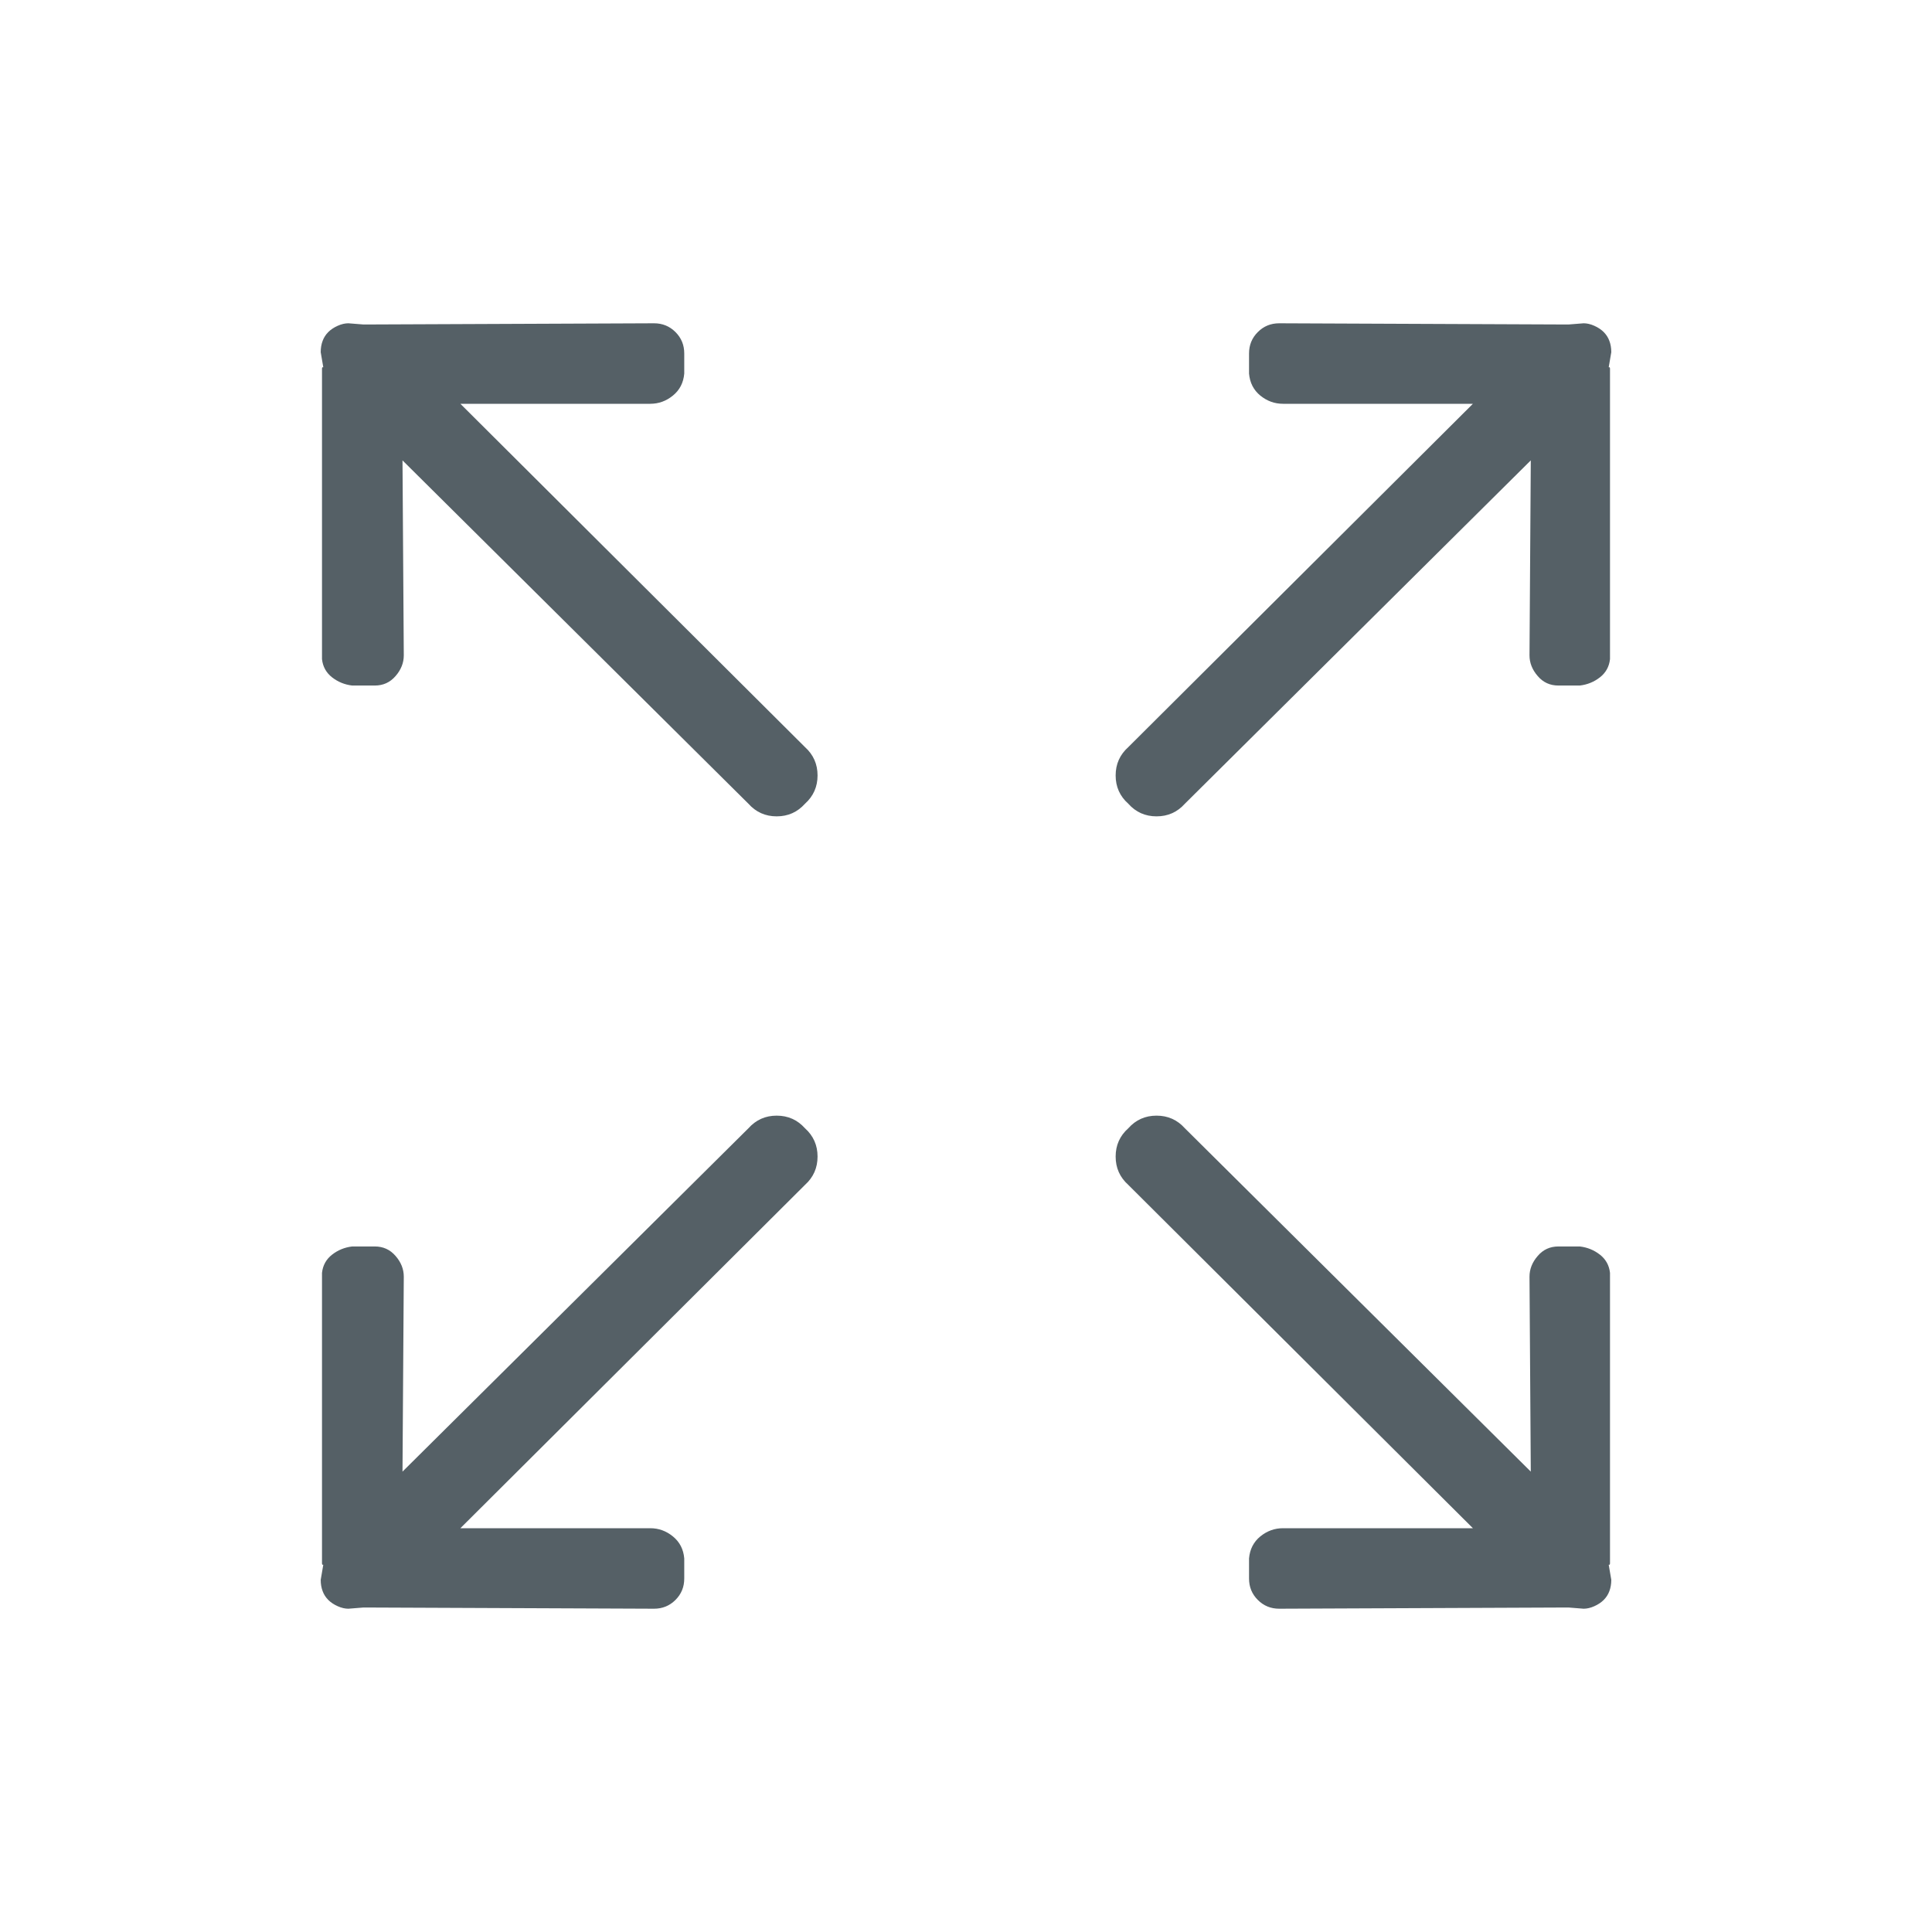
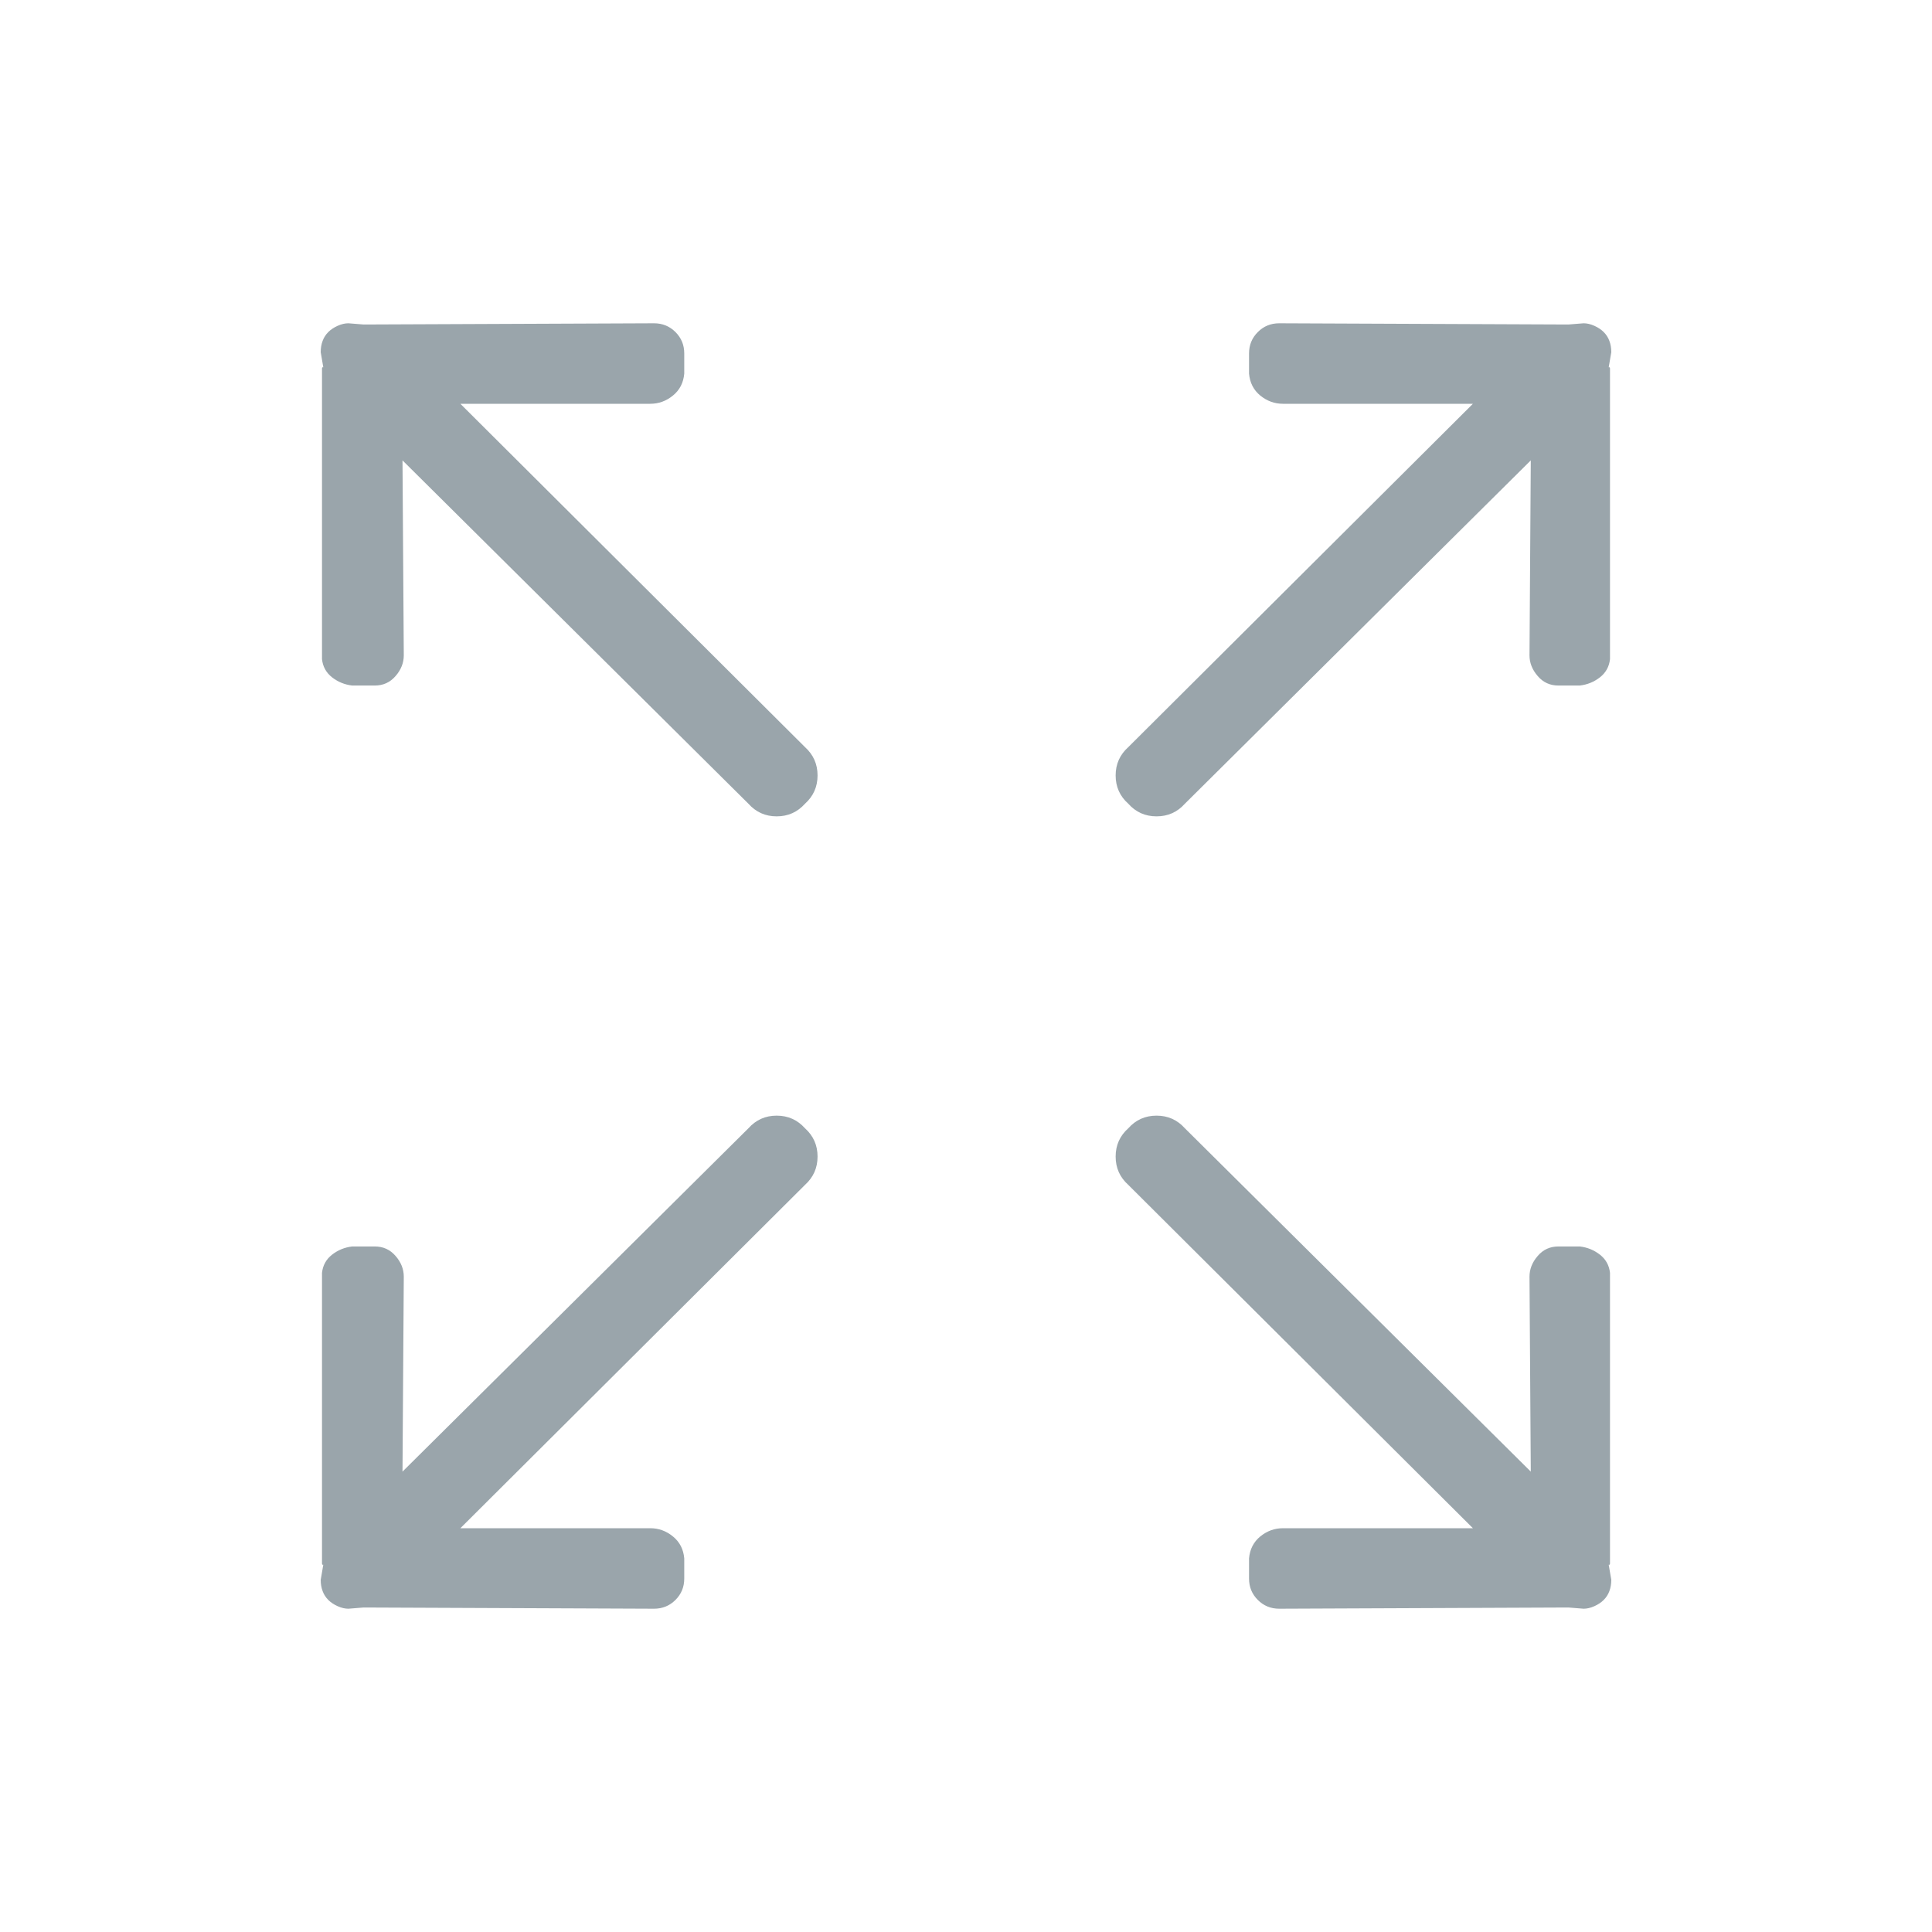
<svg xmlns="http://www.w3.org/2000/svg" xmlns:xlink="http://www.w3.org/1999/xlink" width="24" height="24" viewBox="0 0 24 24">
  <defs>
    <path id="fullscreen-a" d="M14.719,9.984 C14.625,10.089 14.508,10.141 14.367,10.141 C14.227,10.141 14.109,10.089 14.016,9.984 C13.911,9.891 13.859,9.773 13.859,9.633 C13.859,9.492 13.911,9.375 14.016,9.281 L18.297,5.016 L15.938,5.016 C15.833,5.016 15.74,4.982 15.656,4.914 C15.573,4.846 15.526,4.755 15.516,4.641 L15.516,4.391 C15.516,4.286 15.552,4.198 15.625,4.125 C15.698,4.052 15.786,4.016 15.891,4.016 L19.469,4.031 L19.484,4.031 L19.672,4.016 C19.714,4.016 19.758,4.026 19.805,4.047 C19.852,4.068 19.891,4.094 19.922,4.125 C19.953,4.156 19.977,4.193 19.992,4.234 C20.008,4.276 20.016,4.323 20.016,4.375 L19.984,4.562 L19.992,4.562 C19.997,4.562 20,4.568 20,4.578 L20,8.188 C19.99,8.281 19.948,8.357 19.875,8.414 C19.802,8.471 19.719,8.505 19.625,8.516 L19.359,8.516 C19.255,8.516 19.169,8.477 19.102,8.398 C19.034,8.32 19,8.234 19,8.141 L19.016,5.719 L14.719,9.984 Z M9.297,14.016 C9.391,13.911 9.508,13.859 9.648,13.859 C9.789,13.859 9.906,13.911 10,14.016 C10.104,14.109 10.156,14.227 10.156,14.367 C10.156,14.508 10.104,14.625 10,14.719 L5.719,18.984 L8.078,18.984 C8.182,18.984 8.276,19.018 8.359,19.086 C8.443,19.154 8.49,19.245 8.5,19.359 L8.5,19.609 C8.5,19.714 8.464,19.802 8.391,19.875 C8.318,19.948 8.229,19.984 8.125,19.984 L4.531,19.969 L4.516,19.969 L4.328,19.984 C4.286,19.984 4.242,19.974 4.195,19.953 C4.148,19.932 4.109,19.906 4.078,19.875 C4.047,19.844 4.023,19.807 4.008,19.766 C3.992,19.724 3.984,19.677 3.984,19.625 L4.016,19.438 L4.008,19.438 C4.003,19.438 4,19.432 4,19.422 L4,15.812 C4.01,15.719 4.052,15.643 4.125,15.586 C4.198,15.529 4.281,15.495 4.375,15.484 L4.656,15.484 C4.76,15.484 4.846,15.523 4.914,15.602 C4.982,15.68 5.016,15.766 5.016,15.859 L5,18.281 L9.297,14.016 Z M20,19.422 C20,19.432 19.997,19.438 19.992,19.438 L19.984,19.438 L20.016,19.625 C20.016,19.677 20.008,19.724 19.992,19.766 C19.977,19.807 19.953,19.844 19.922,19.875 C19.891,19.906 19.852,19.932 19.805,19.953 C19.758,19.974 19.714,19.984 19.672,19.984 L19.484,19.969 L19.469,19.969 L15.891,19.984 C15.786,19.984 15.698,19.948 15.625,19.875 C15.552,19.802 15.516,19.714 15.516,19.609 L15.516,19.359 C15.526,19.245 15.573,19.154 15.656,19.086 C15.74,19.018 15.833,18.984 15.938,18.984 L18.297,18.984 L14.016,14.719 C13.911,14.625 13.859,14.508 13.859,14.367 C13.859,14.227 13.911,14.109 14.016,14.016 C14.109,13.911 14.227,13.859 14.367,13.859 C14.508,13.859 14.625,13.911 14.719,14.016 L19.016,18.281 L19,15.859 C19,15.766 19.034,15.68 19.102,15.602 C19.169,15.523 19.255,15.484 19.359,15.484 L19.625,15.484 C19.719,15.495 19.802,15.529 19.875,15.586 C19.948,15.643 19.99,15.719 20,15.812 L20,19.422 Z M5.719,5.016 L10,9.281 C10.104,9.375 10.156,9.492 10.156,9.633 C10.156,9.773 10.104,9.891 10,9.984 C9.906,10.089 9.789,10.141 9.648,10.141 C9.508,10.141 9.391,10.089 9.297,9.984 L5,5.719 L5.016,8.141 C5.016,8.234 4.982,8.32 4.914,8.398 C4.846,8.477 4.76,8.516 4.656,8.516 L4.375,8.516 C4.281,8.505 4.198,8.471 4.125,8.414 C4.052,8.357 4.01,8.281 4,8.188 L4,4.578 C4,4.568 4.003,4.562 4.008,4.562 L4.016,4.562 L3.984,4.375 C3.984,4.323 3.992,4.276 4.008,4.234 C4.023,4.193 4.047,4.156 4.078,4.125 C4.109,4.094 4.148,4.068 4.195,4.047 C4.242,4.026 4.286,4.016 4.328,4.016 L4.516,4.031 L4.531,4.031 L8.125,4.016 C8.229,4.016 8.318,4.052 8.391,4.125 C8.464,4.198 8.5,4.286 8.5,4.391 L8.5,4.641 C8.49,4.755 8.443,4.846 8.359,4.914 C8.276,4.982 8.182,5.016 8.078,5.016 L5.719,5.016 Z" />
  </defs>
  <g fill="none" fill-rule="evenodd">
-     <use fill="#556066" xlink:href="#fullscreen-a" />
+     <use fill="#9AA5AB" xlink:href="#fullscreen-a" />
  </g>
</svg>
